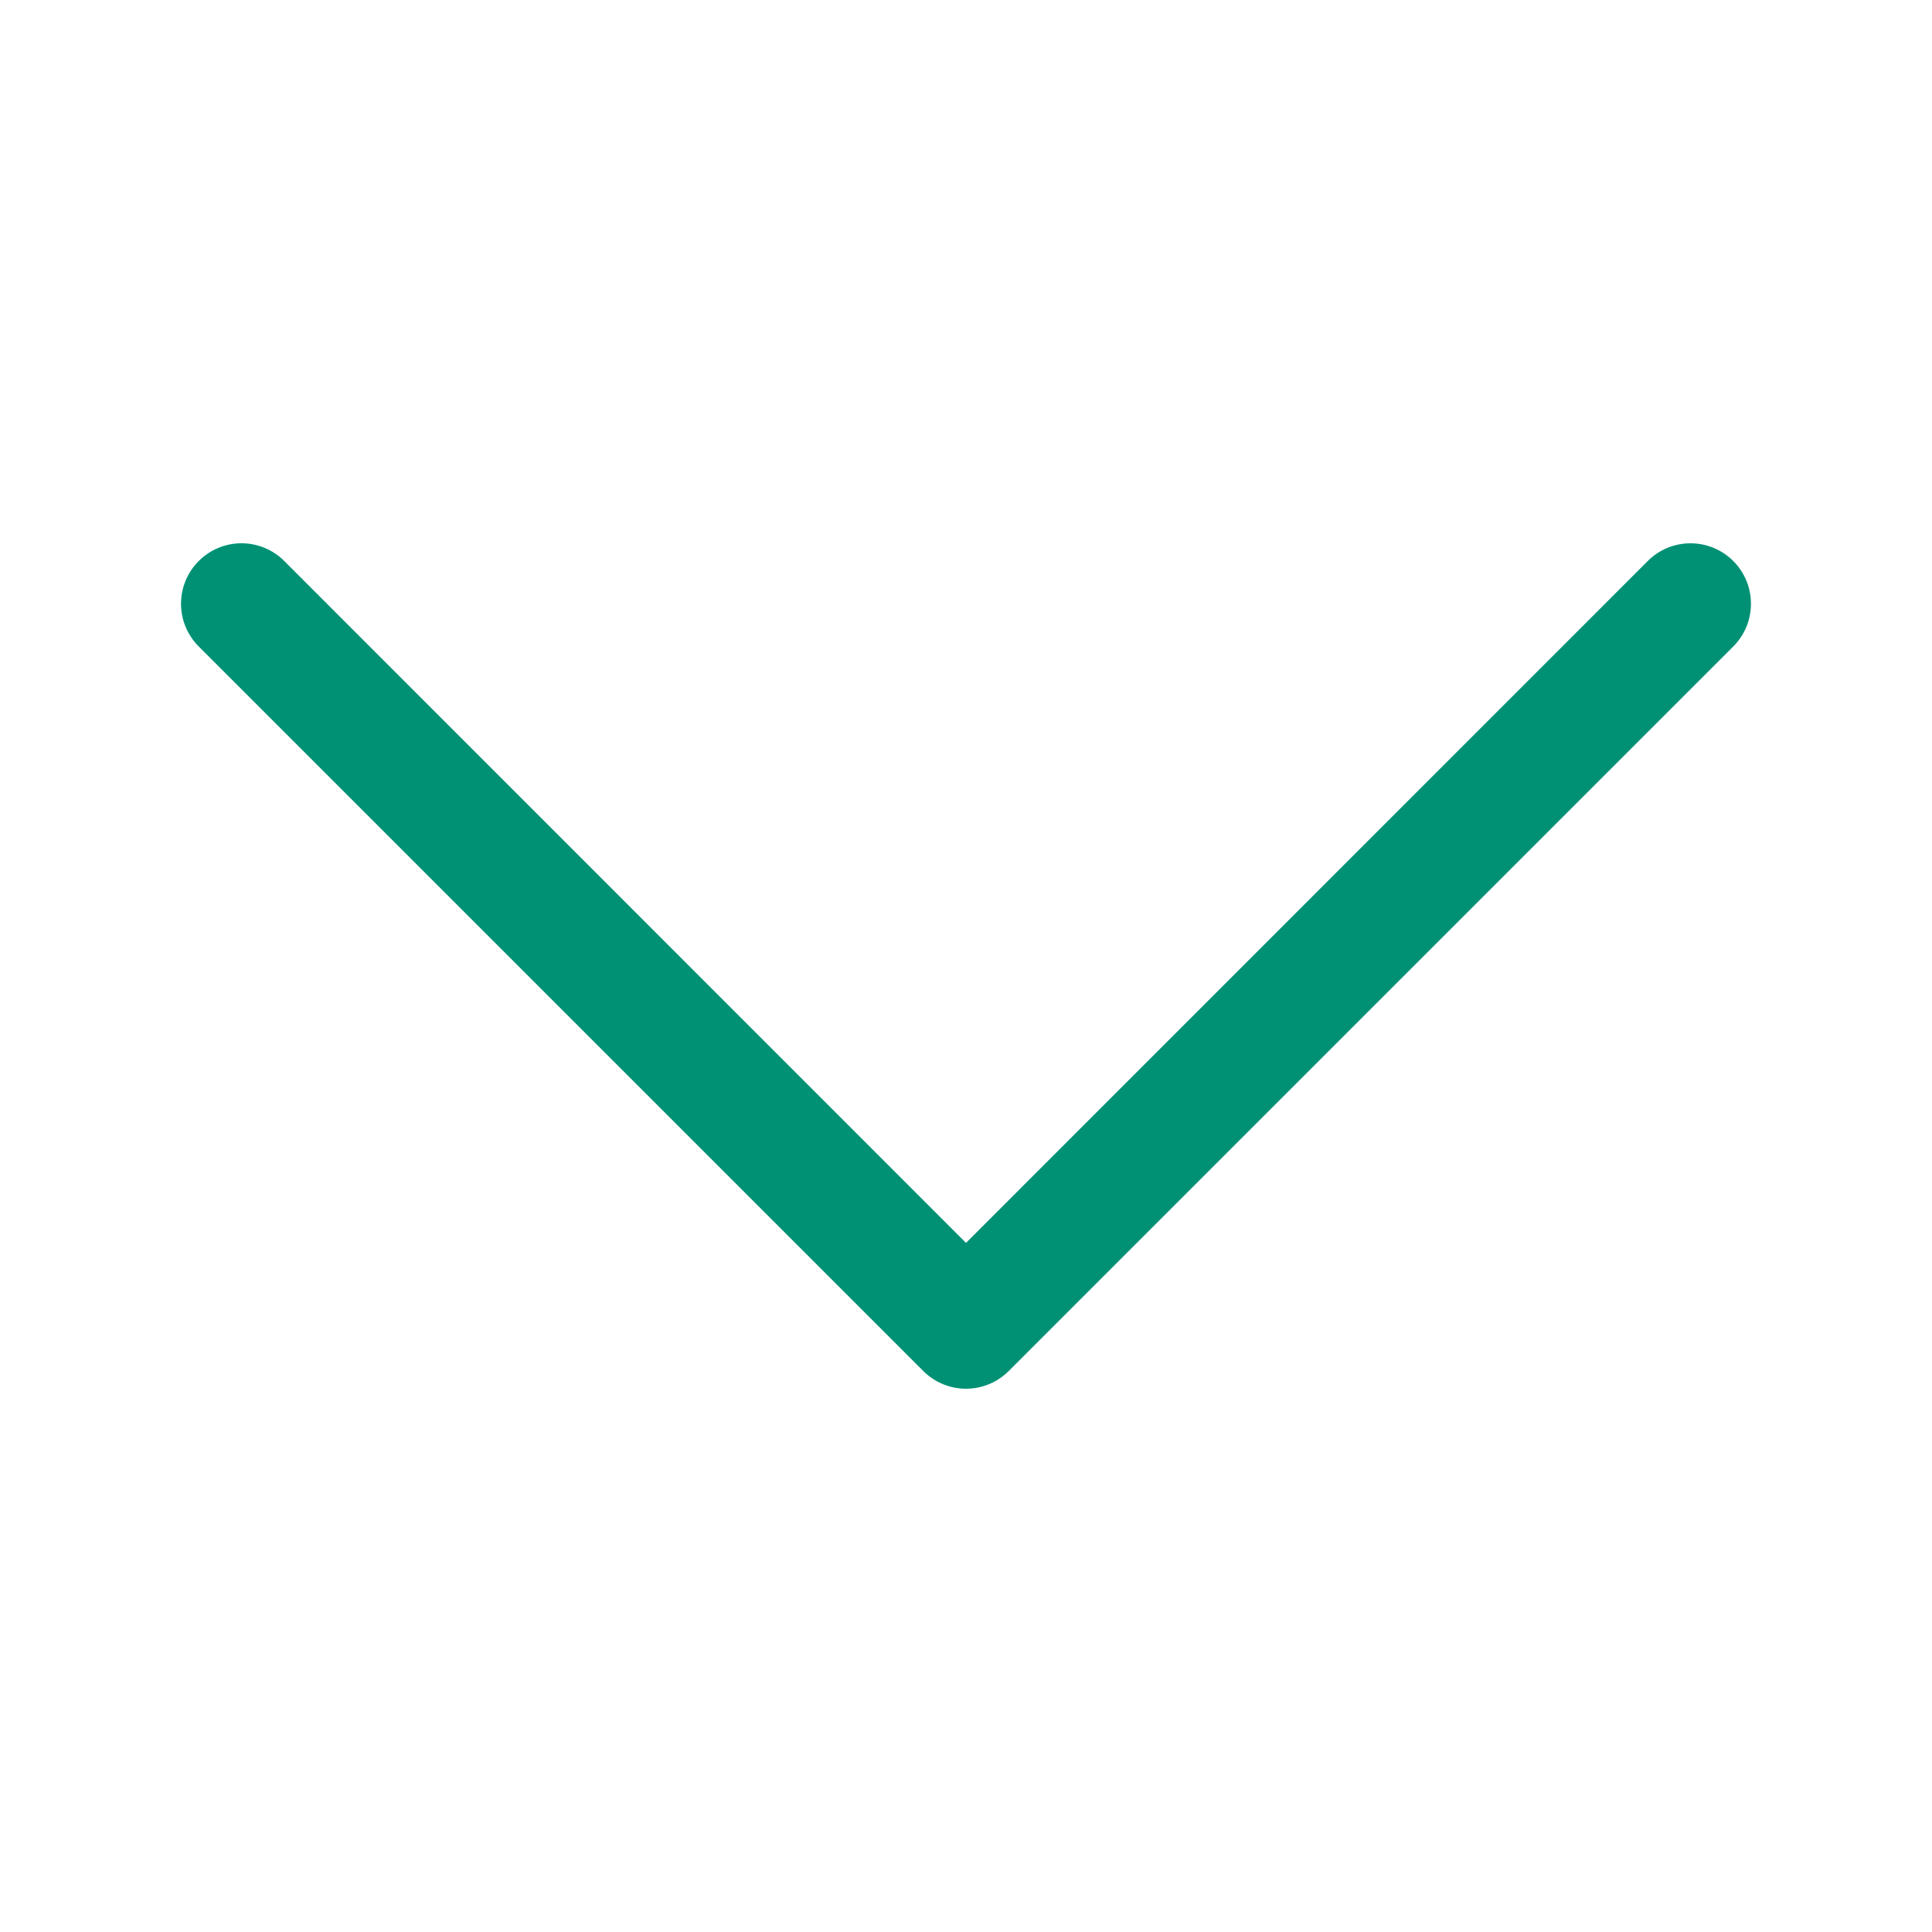
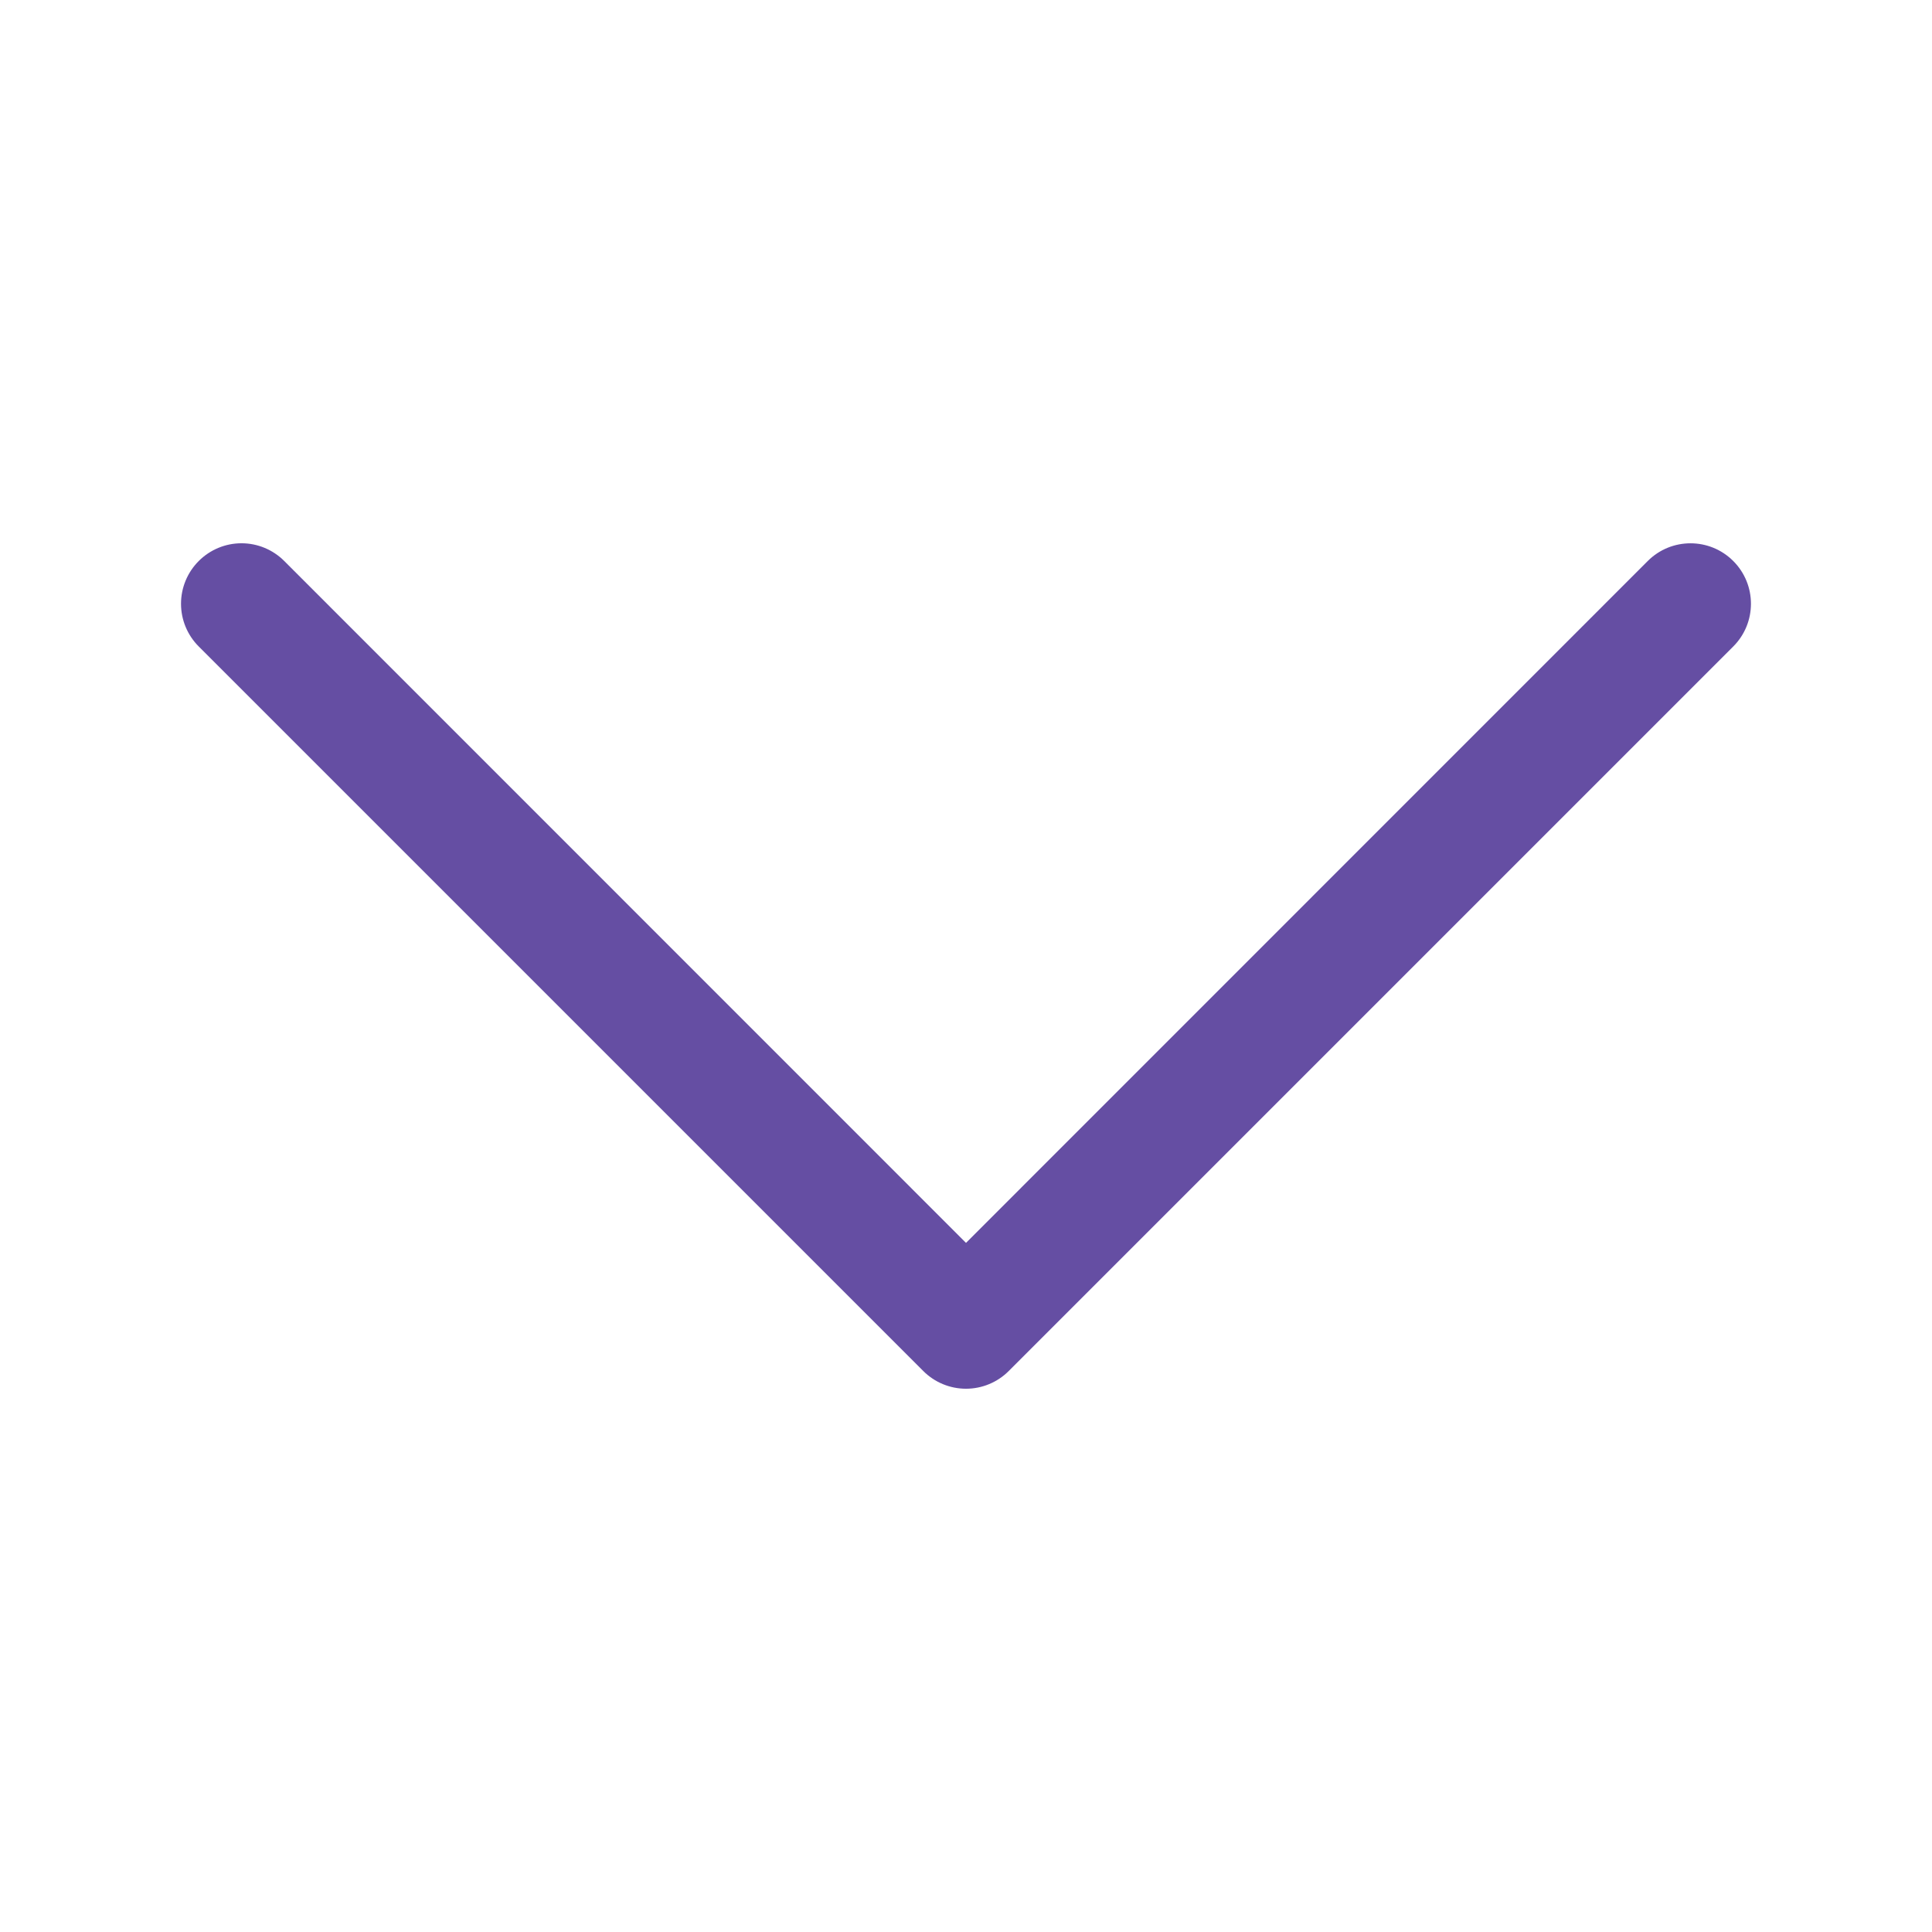
- <svg xmlns="http://www.w3.org/2000/svg" width="auto" viewBox="0 0 16 16" fill="#009175">
+ <svg xmlns="http://www.w3.org/2000/svg" width="auto" viewBox="0 0 16 16" fill="#654ea3">
  <path fill-rule="evenodd" d="M1.646 4.646a.5.5 0 0 1 .708 0L8 10.293l5.646-5.647a.5.5 0 0 1 .708.708l-6 6a.5.5 0 0 1-.708 0l-6-6a.5.5 0 0 1 0-.708z" />
</svg>
